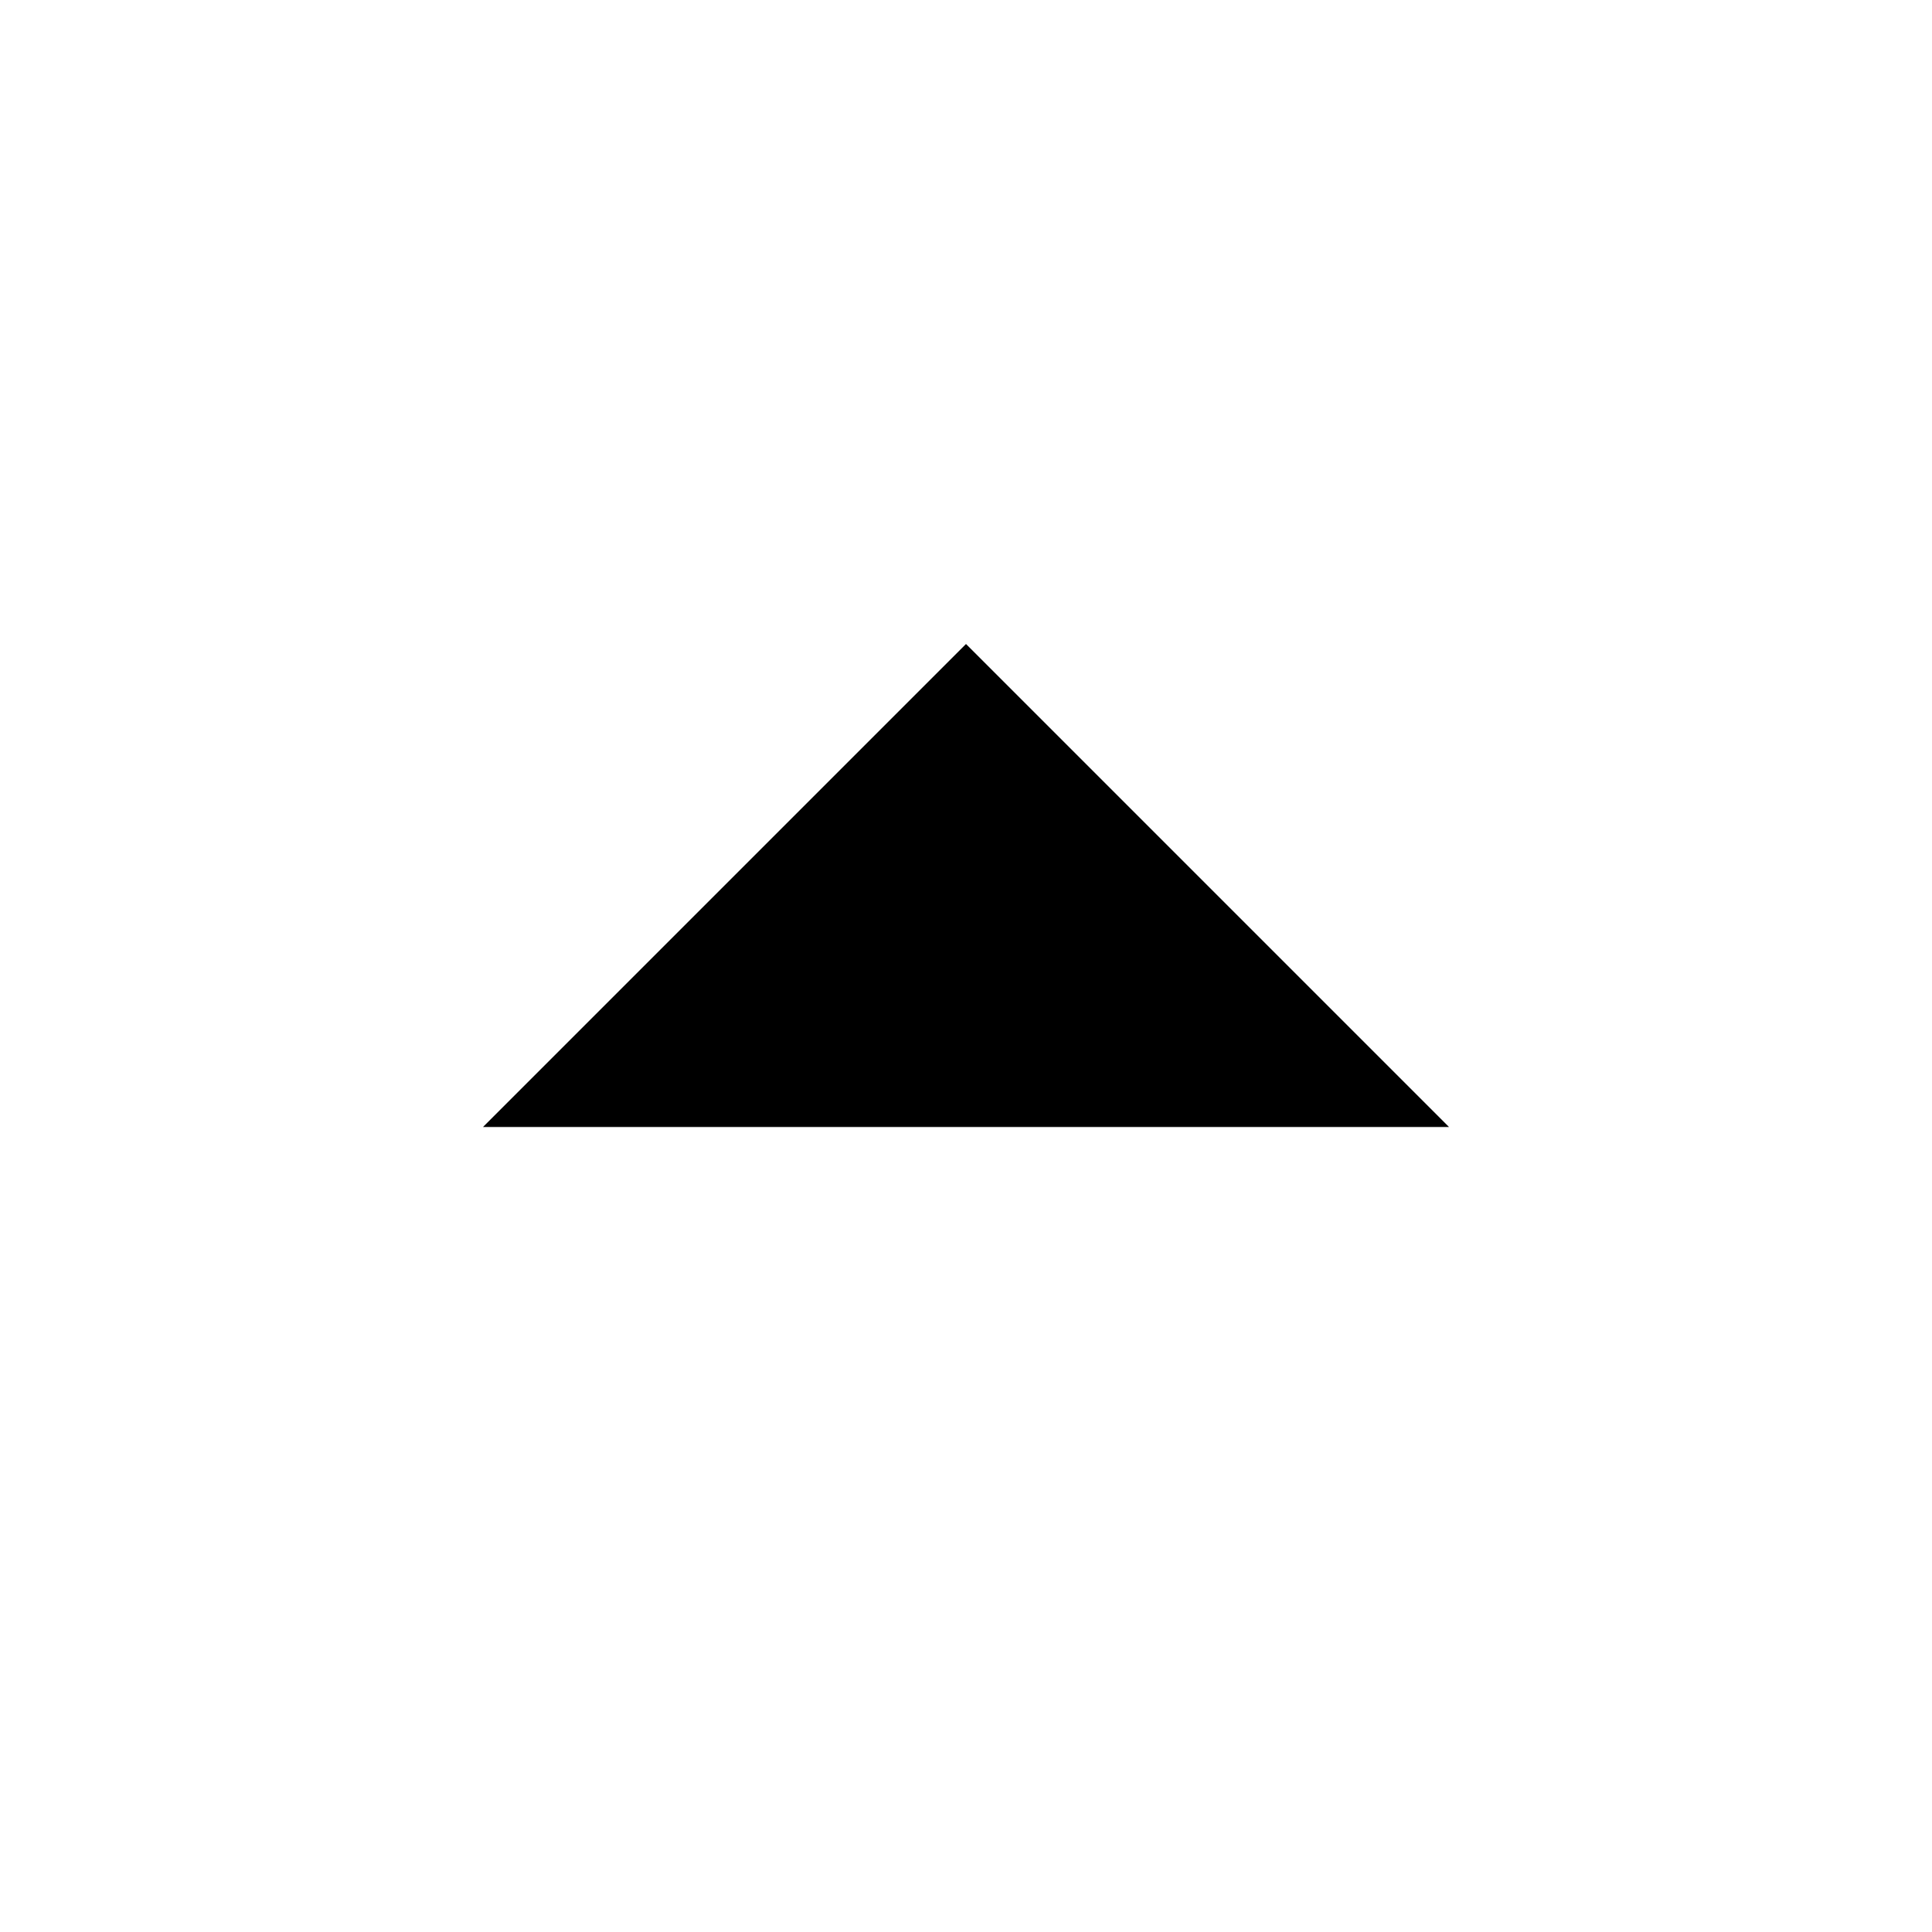
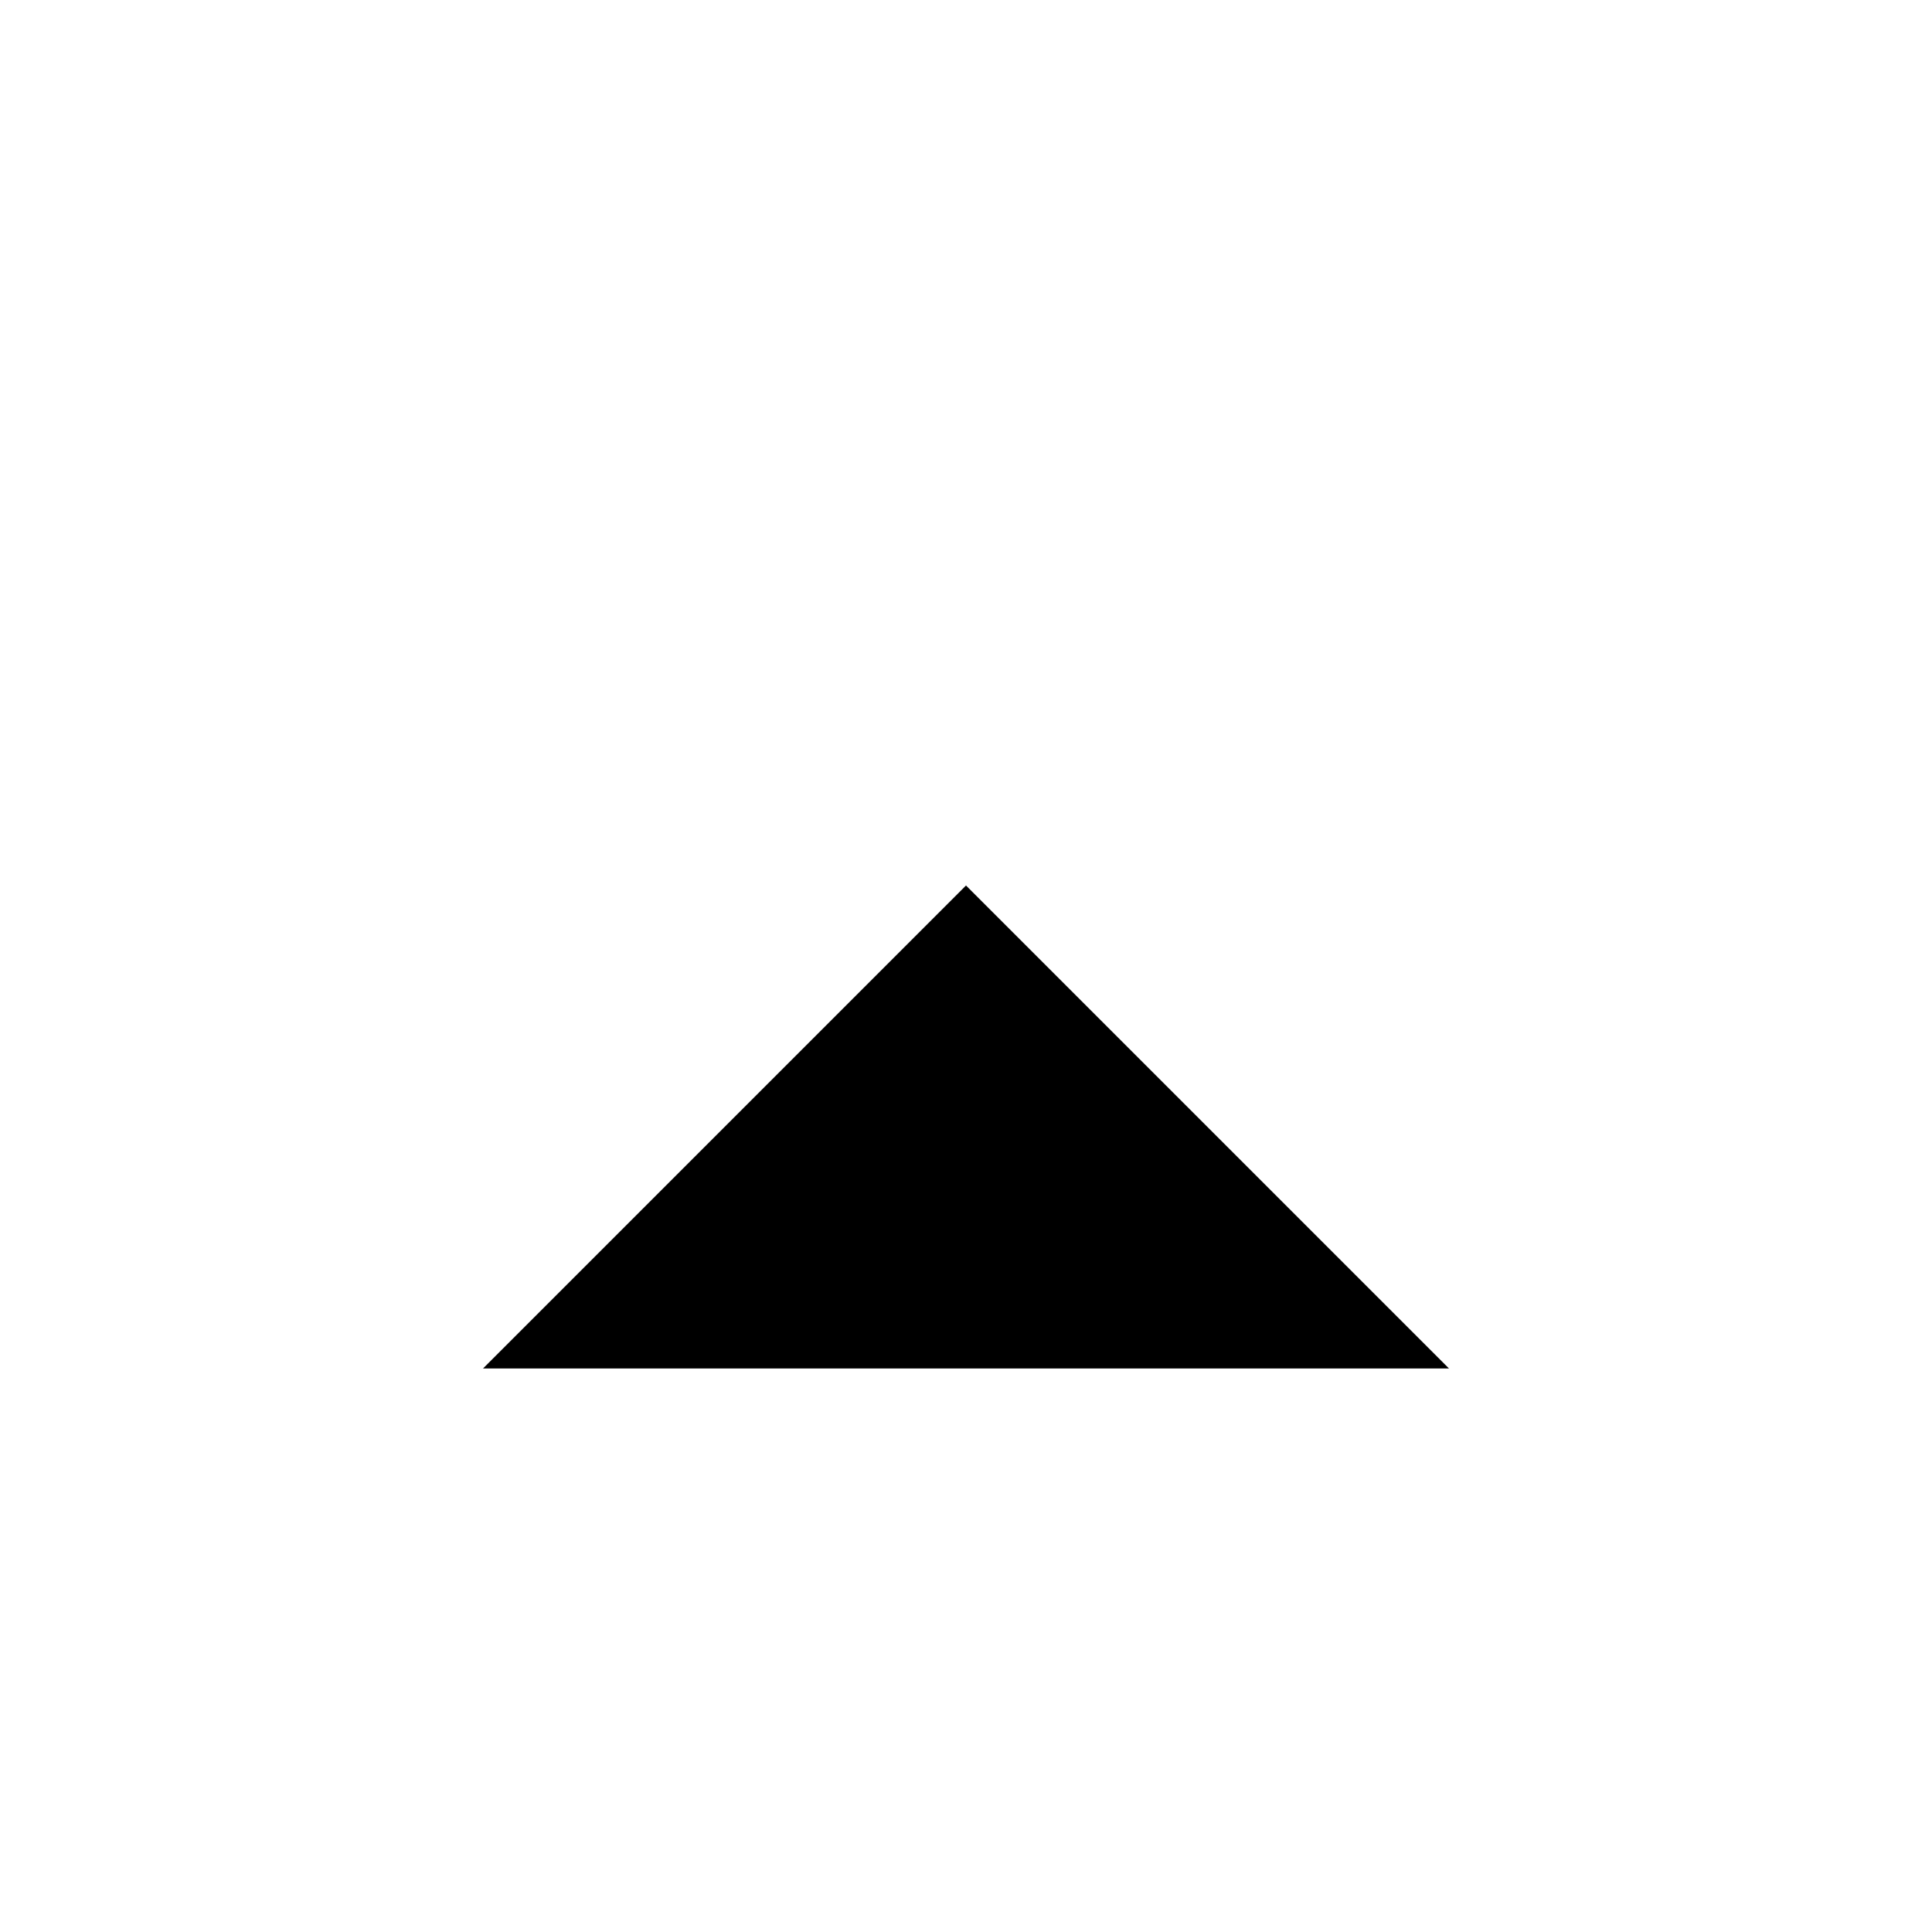
<svg xmlns="http://www.w3.org/2000/svg" width="48px" height="48px" viewBox="0 0 48 48" version="1.1">
  <defs />
  <g id="fill" stroke="none" stroke-width="1" fill="none" fill-rule="evenodd">
    <g id="uparrow-fill" fill="#000000">
-       <polygon id="Rectangle-18" points="24 16 36 28 12 28" />
+       <polygon id="Rectangle-18" points="24 22 36 34 12 34" />
    </g>
  </g>
</svg>
